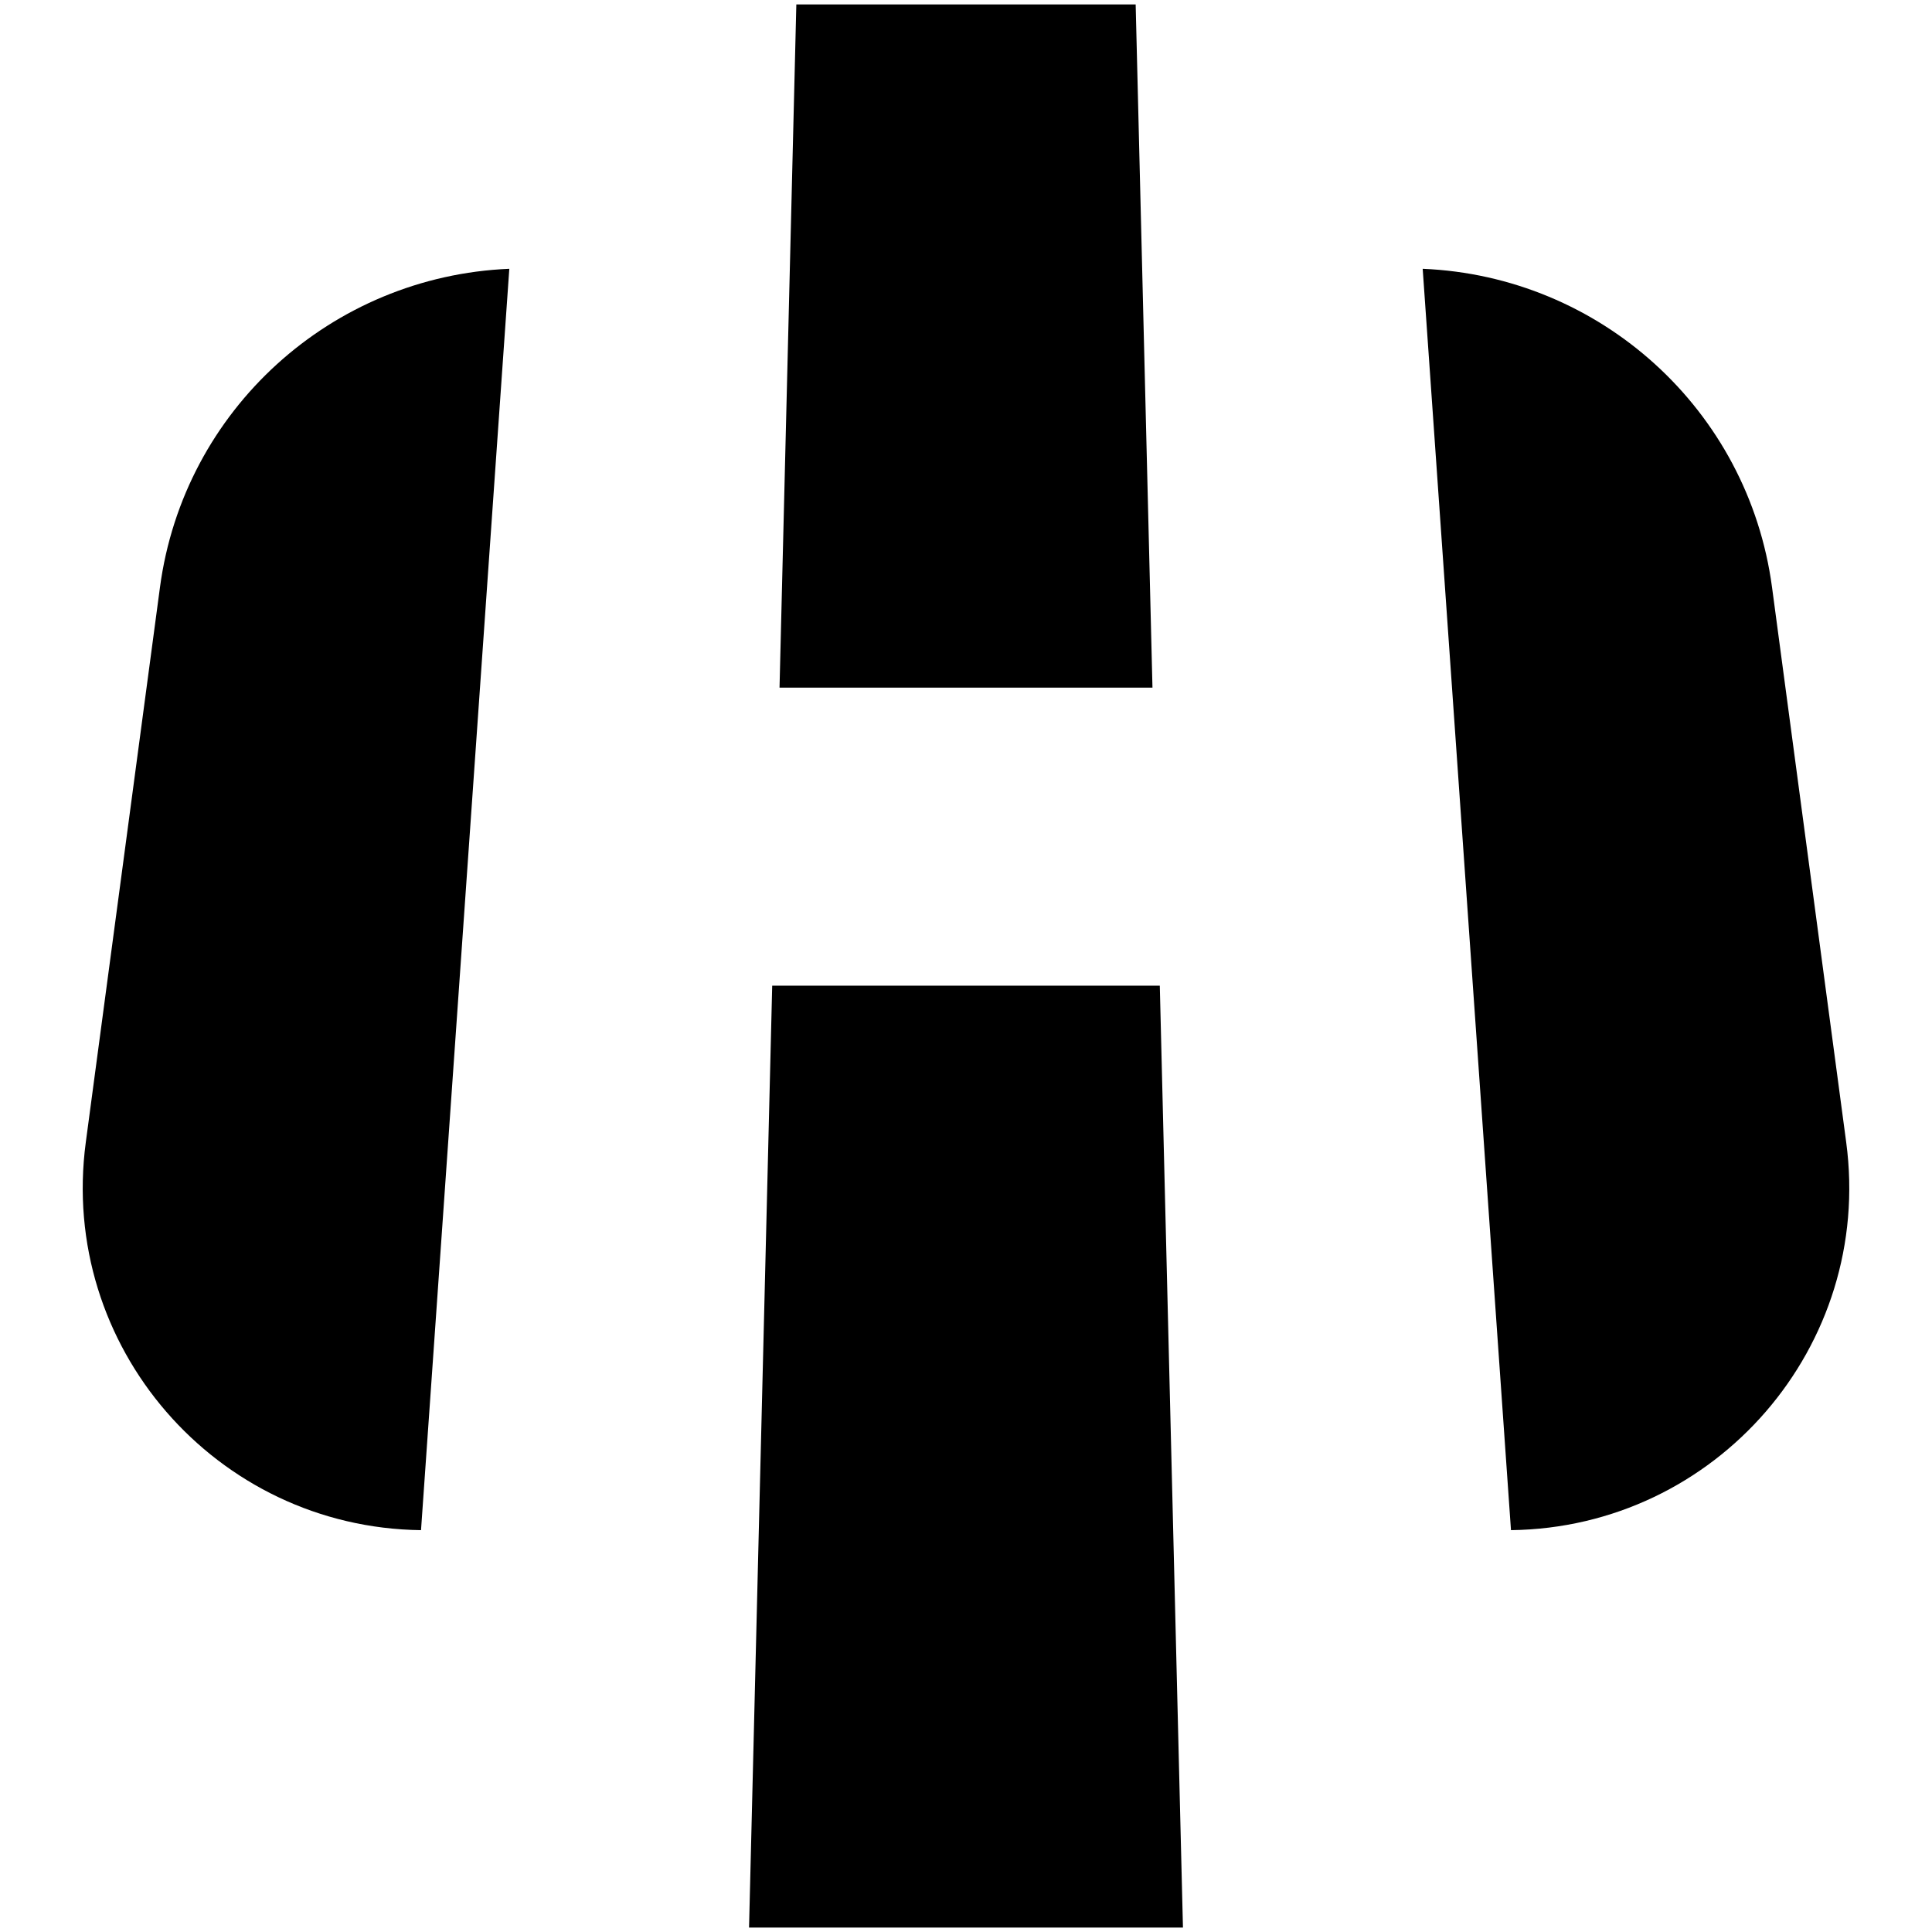
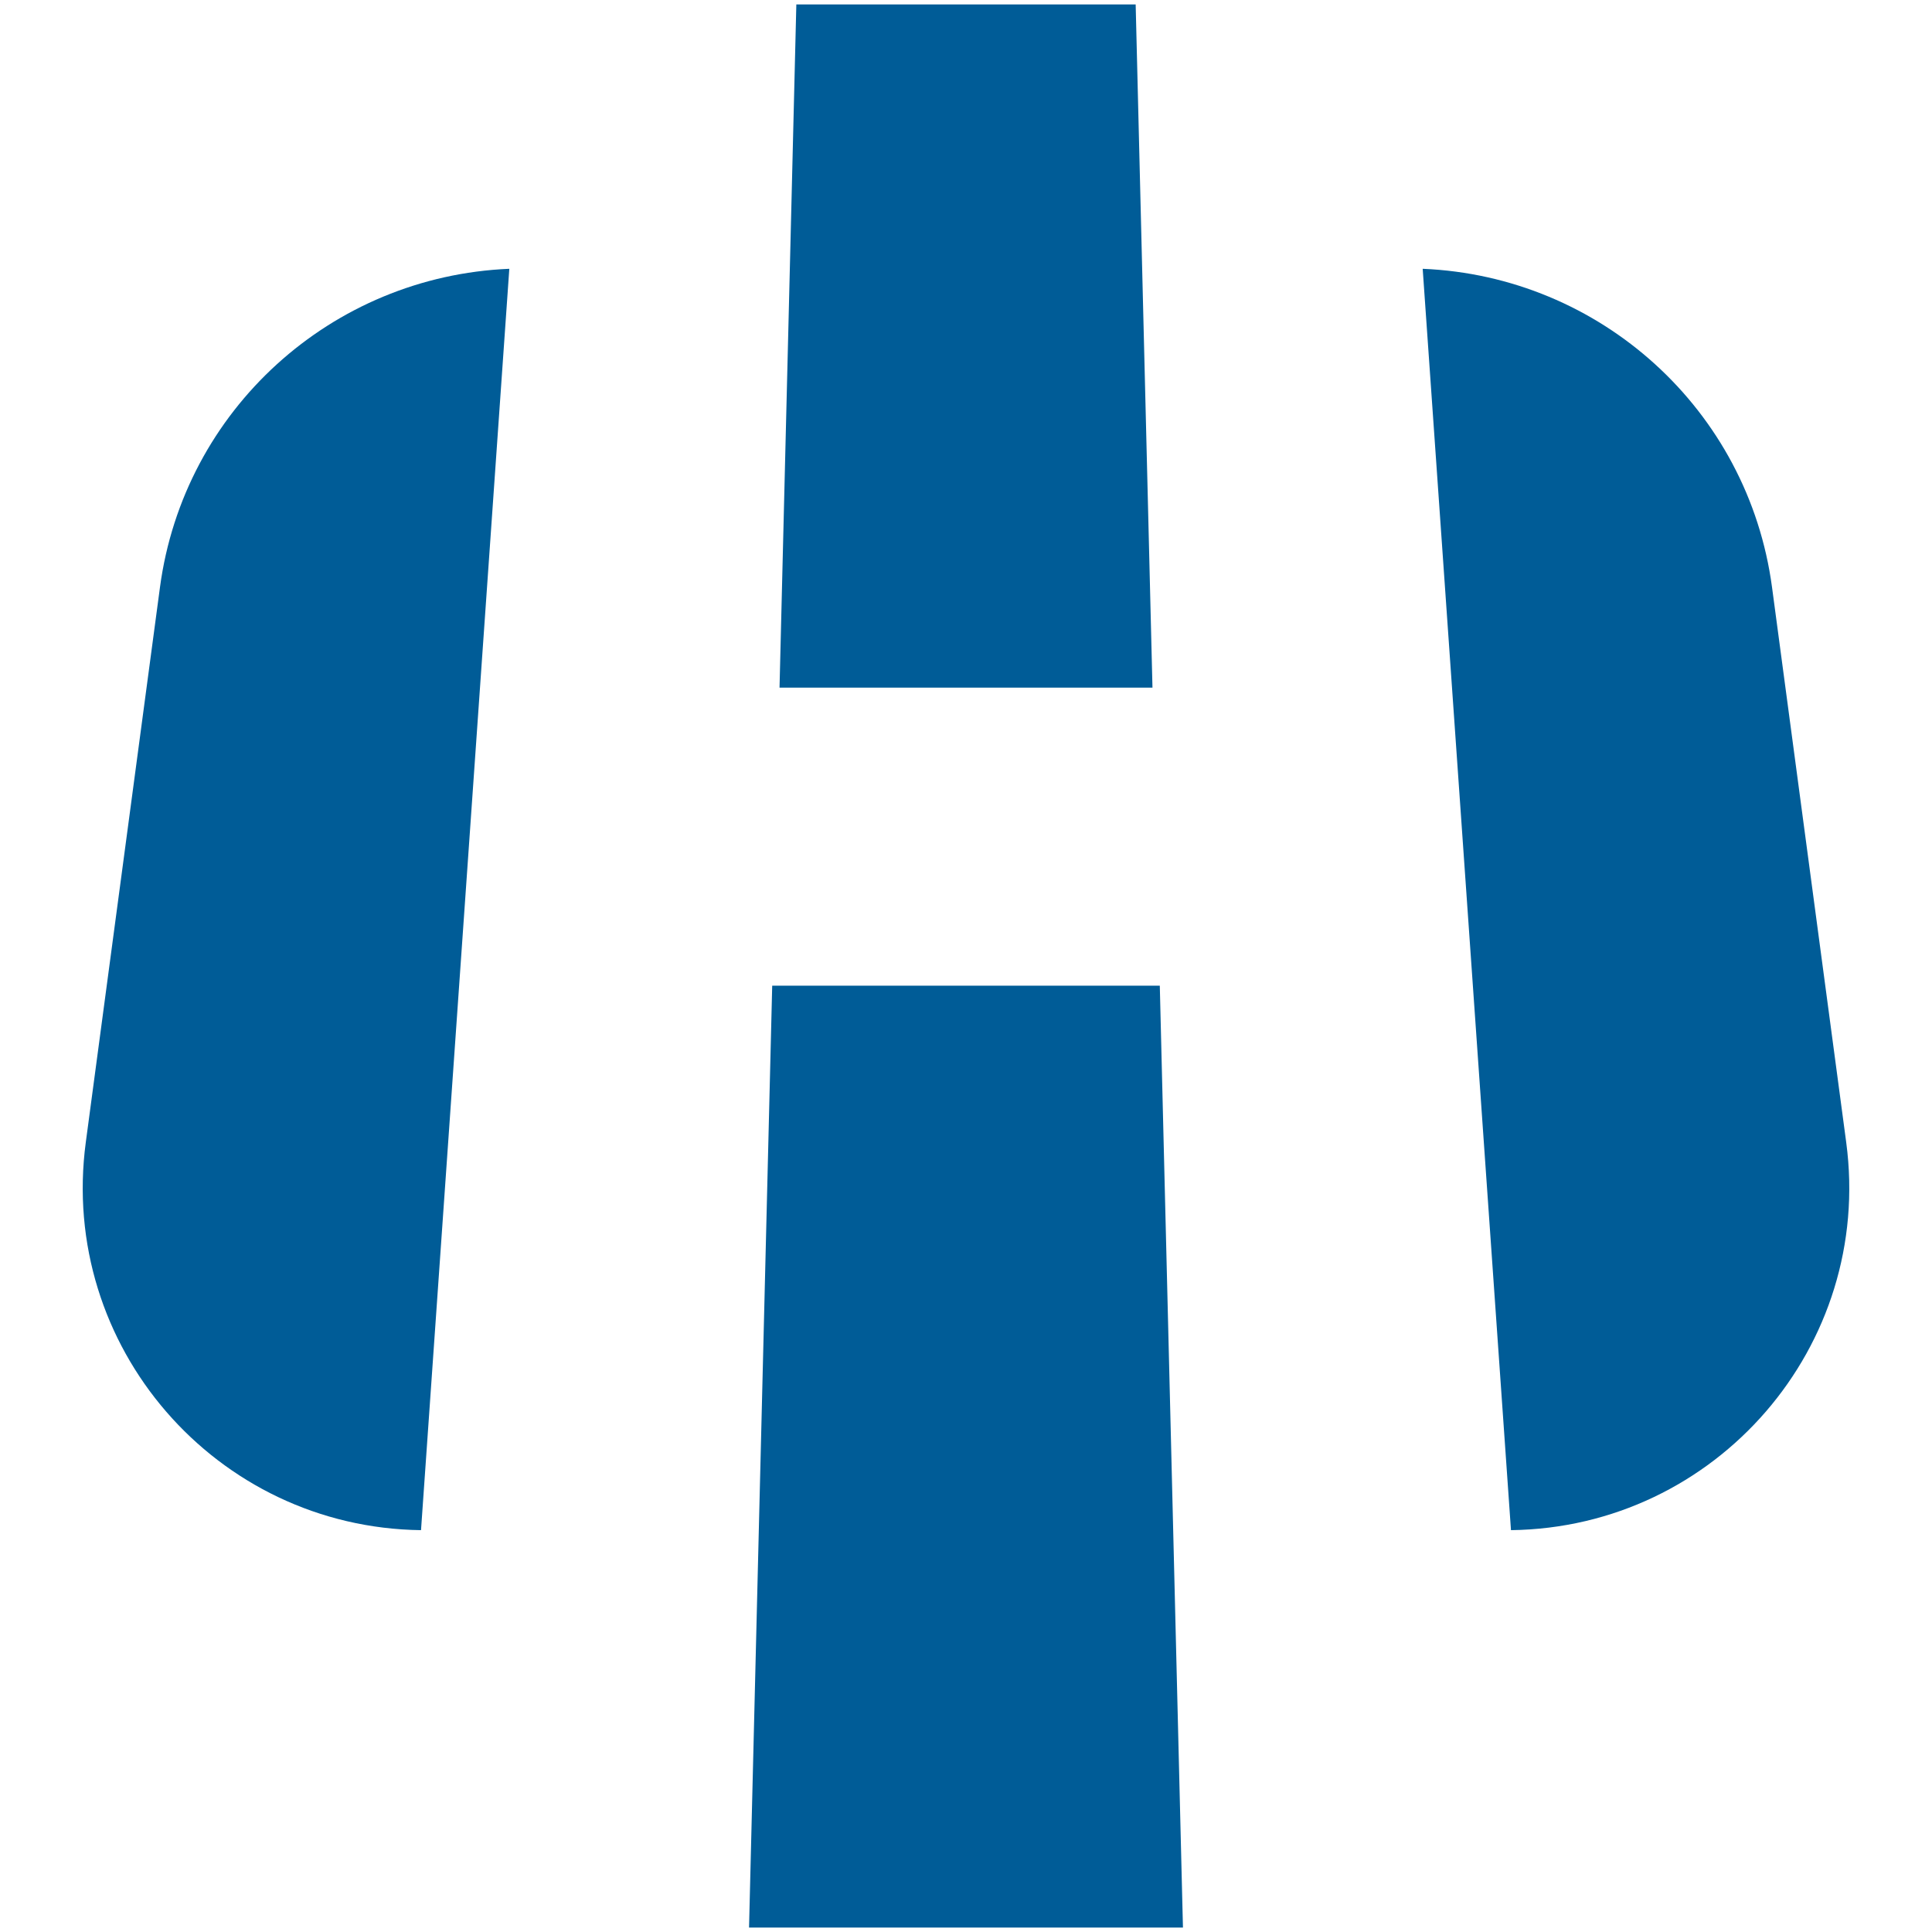
- <svg xmlns="http://www.w3.org/2000/svg" viewBox="0 0 226.8 226.8">
+ <svg xmlns="http://www.w3.org/2000/svg" fill="#005c97" viewBox="0 0 226.8 226.8">
  <path d="M87.931 226.282h50.938L136.15 115.71h-45.5zM91.51 80.724h43.78L133.317.518H93.483zm-31.721-49.17c-20.845.866-38.223 16.537-41.01 37.388l-8.707 65.149c-3.2 23.945 15.274 45.235 39.352 45.536L59.789 31.554zm156.939 102.537l-8.707-65.149c-2.787-20.851-20.165-36.523-41.01-37.388l10.365 148.073c24.078-.301 42.553-21.591 39.352-45.536z" />
</svg>
